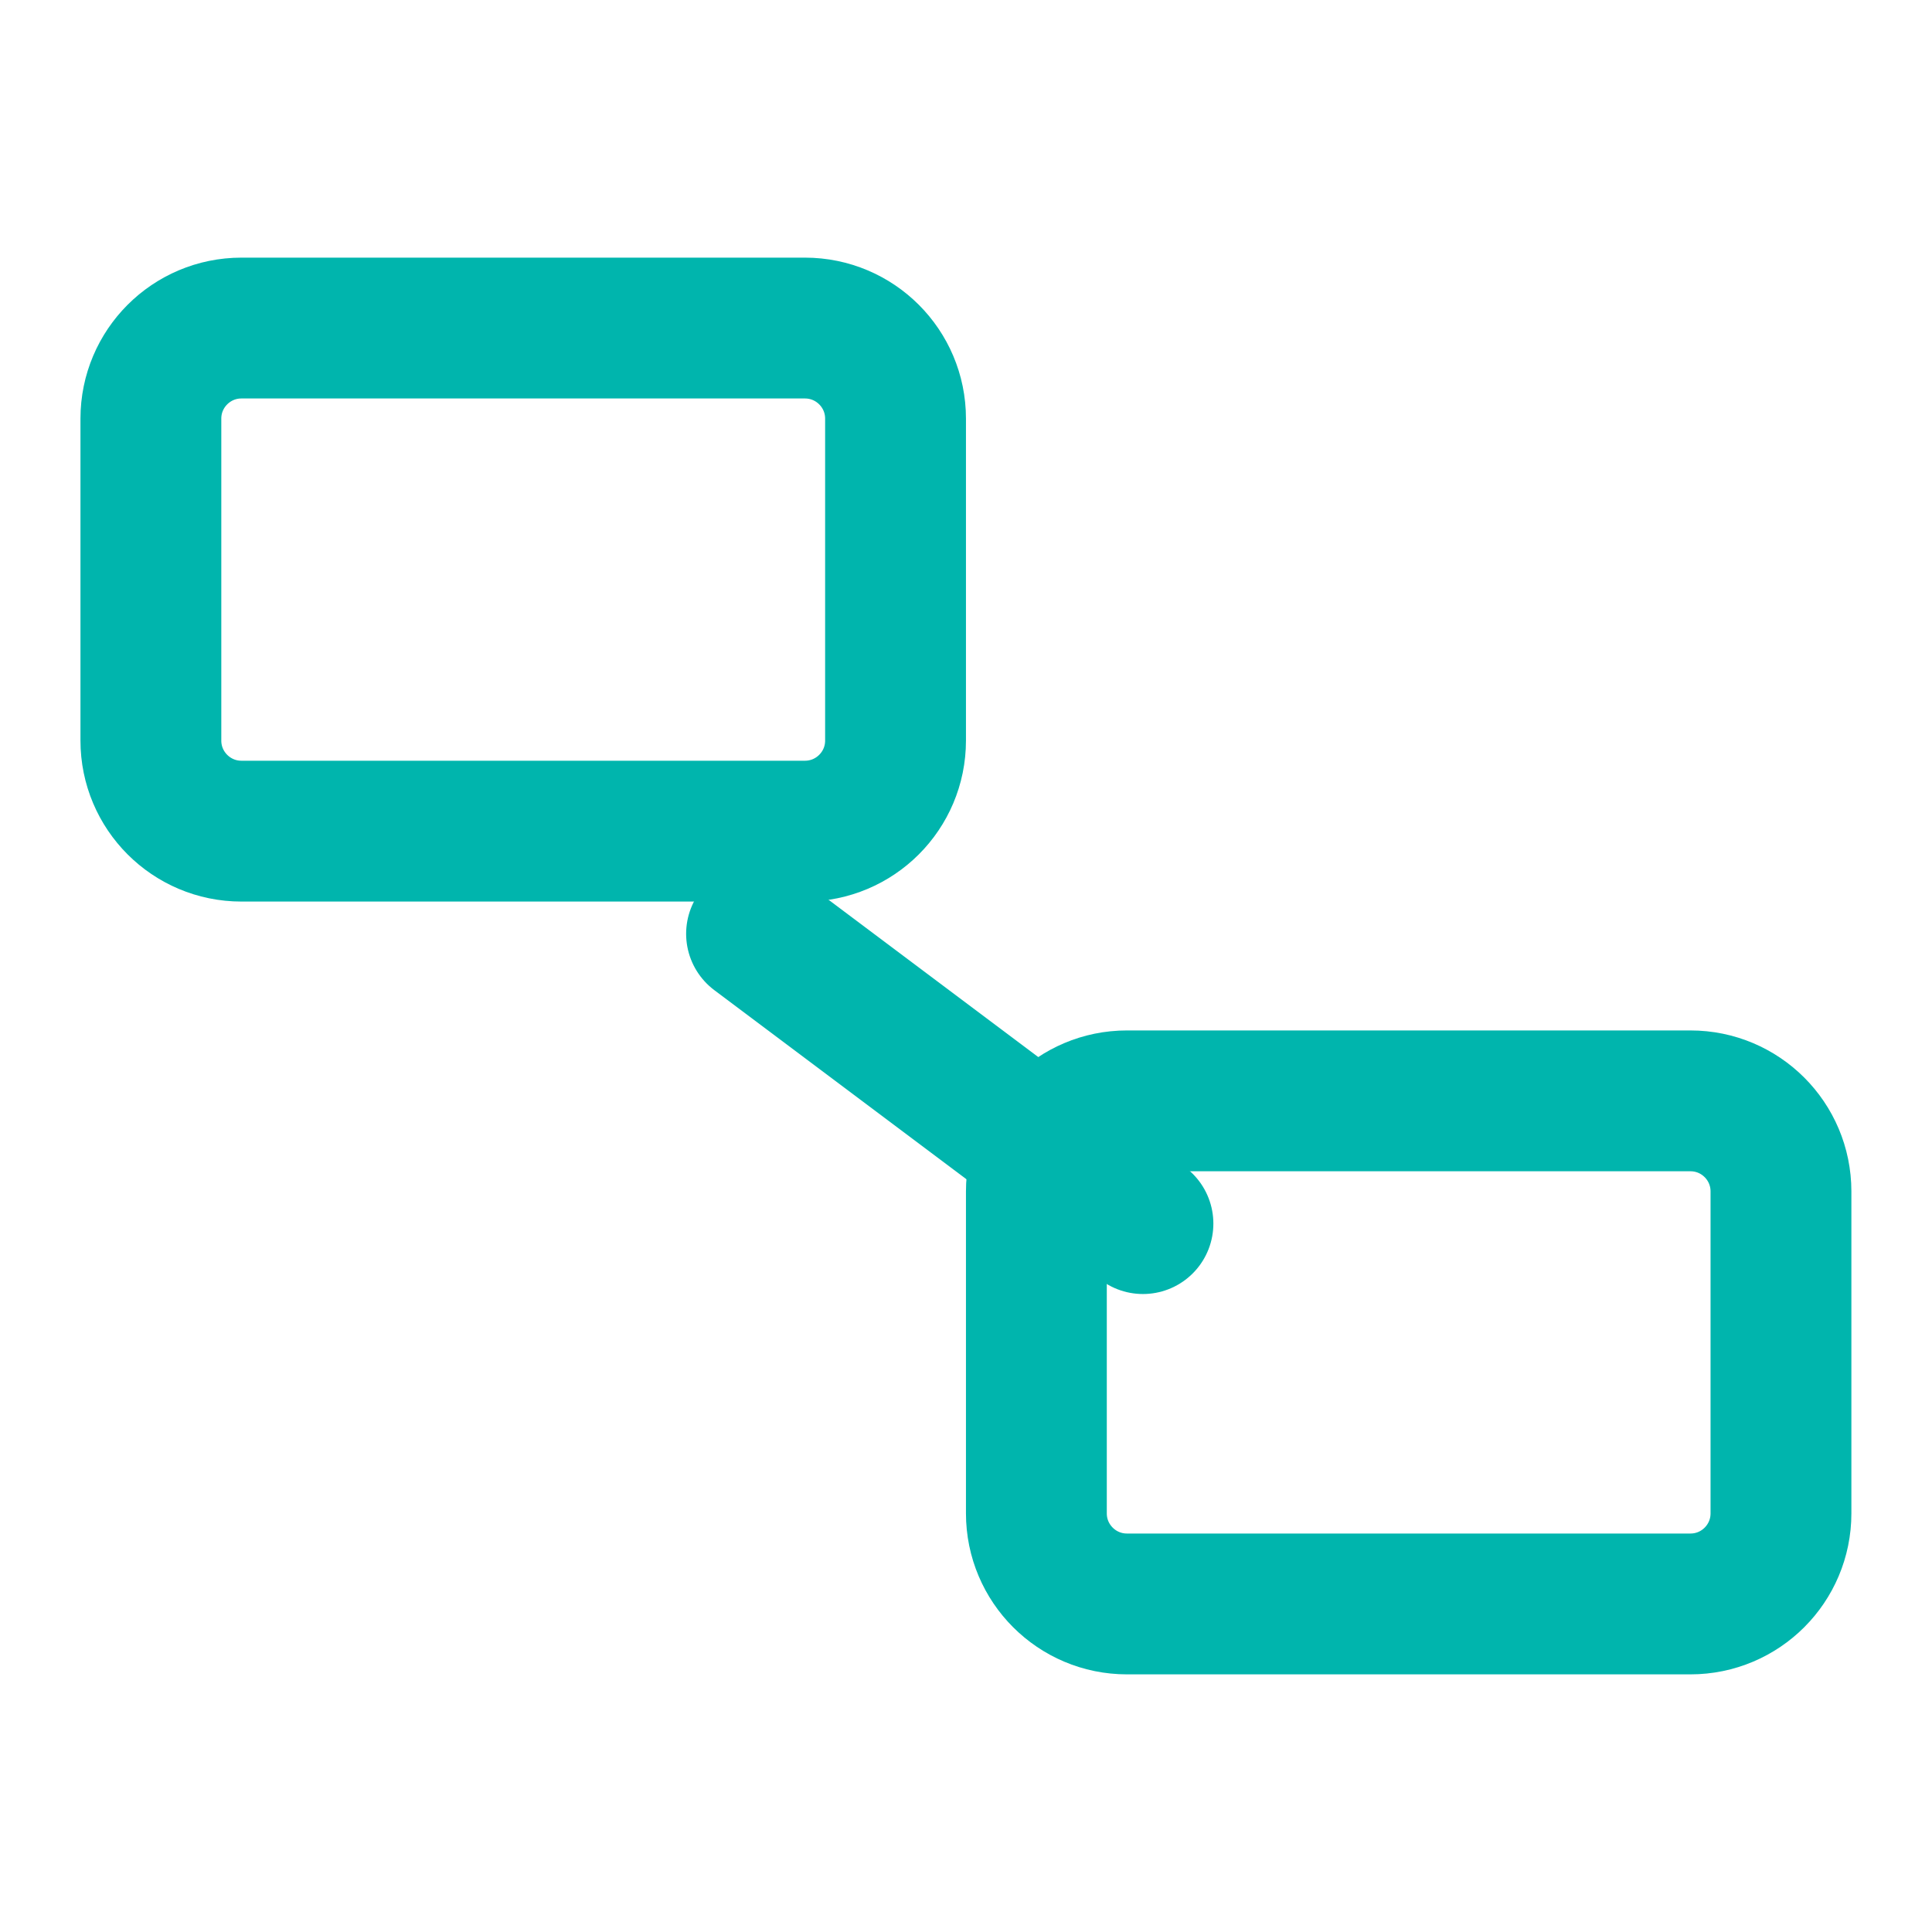
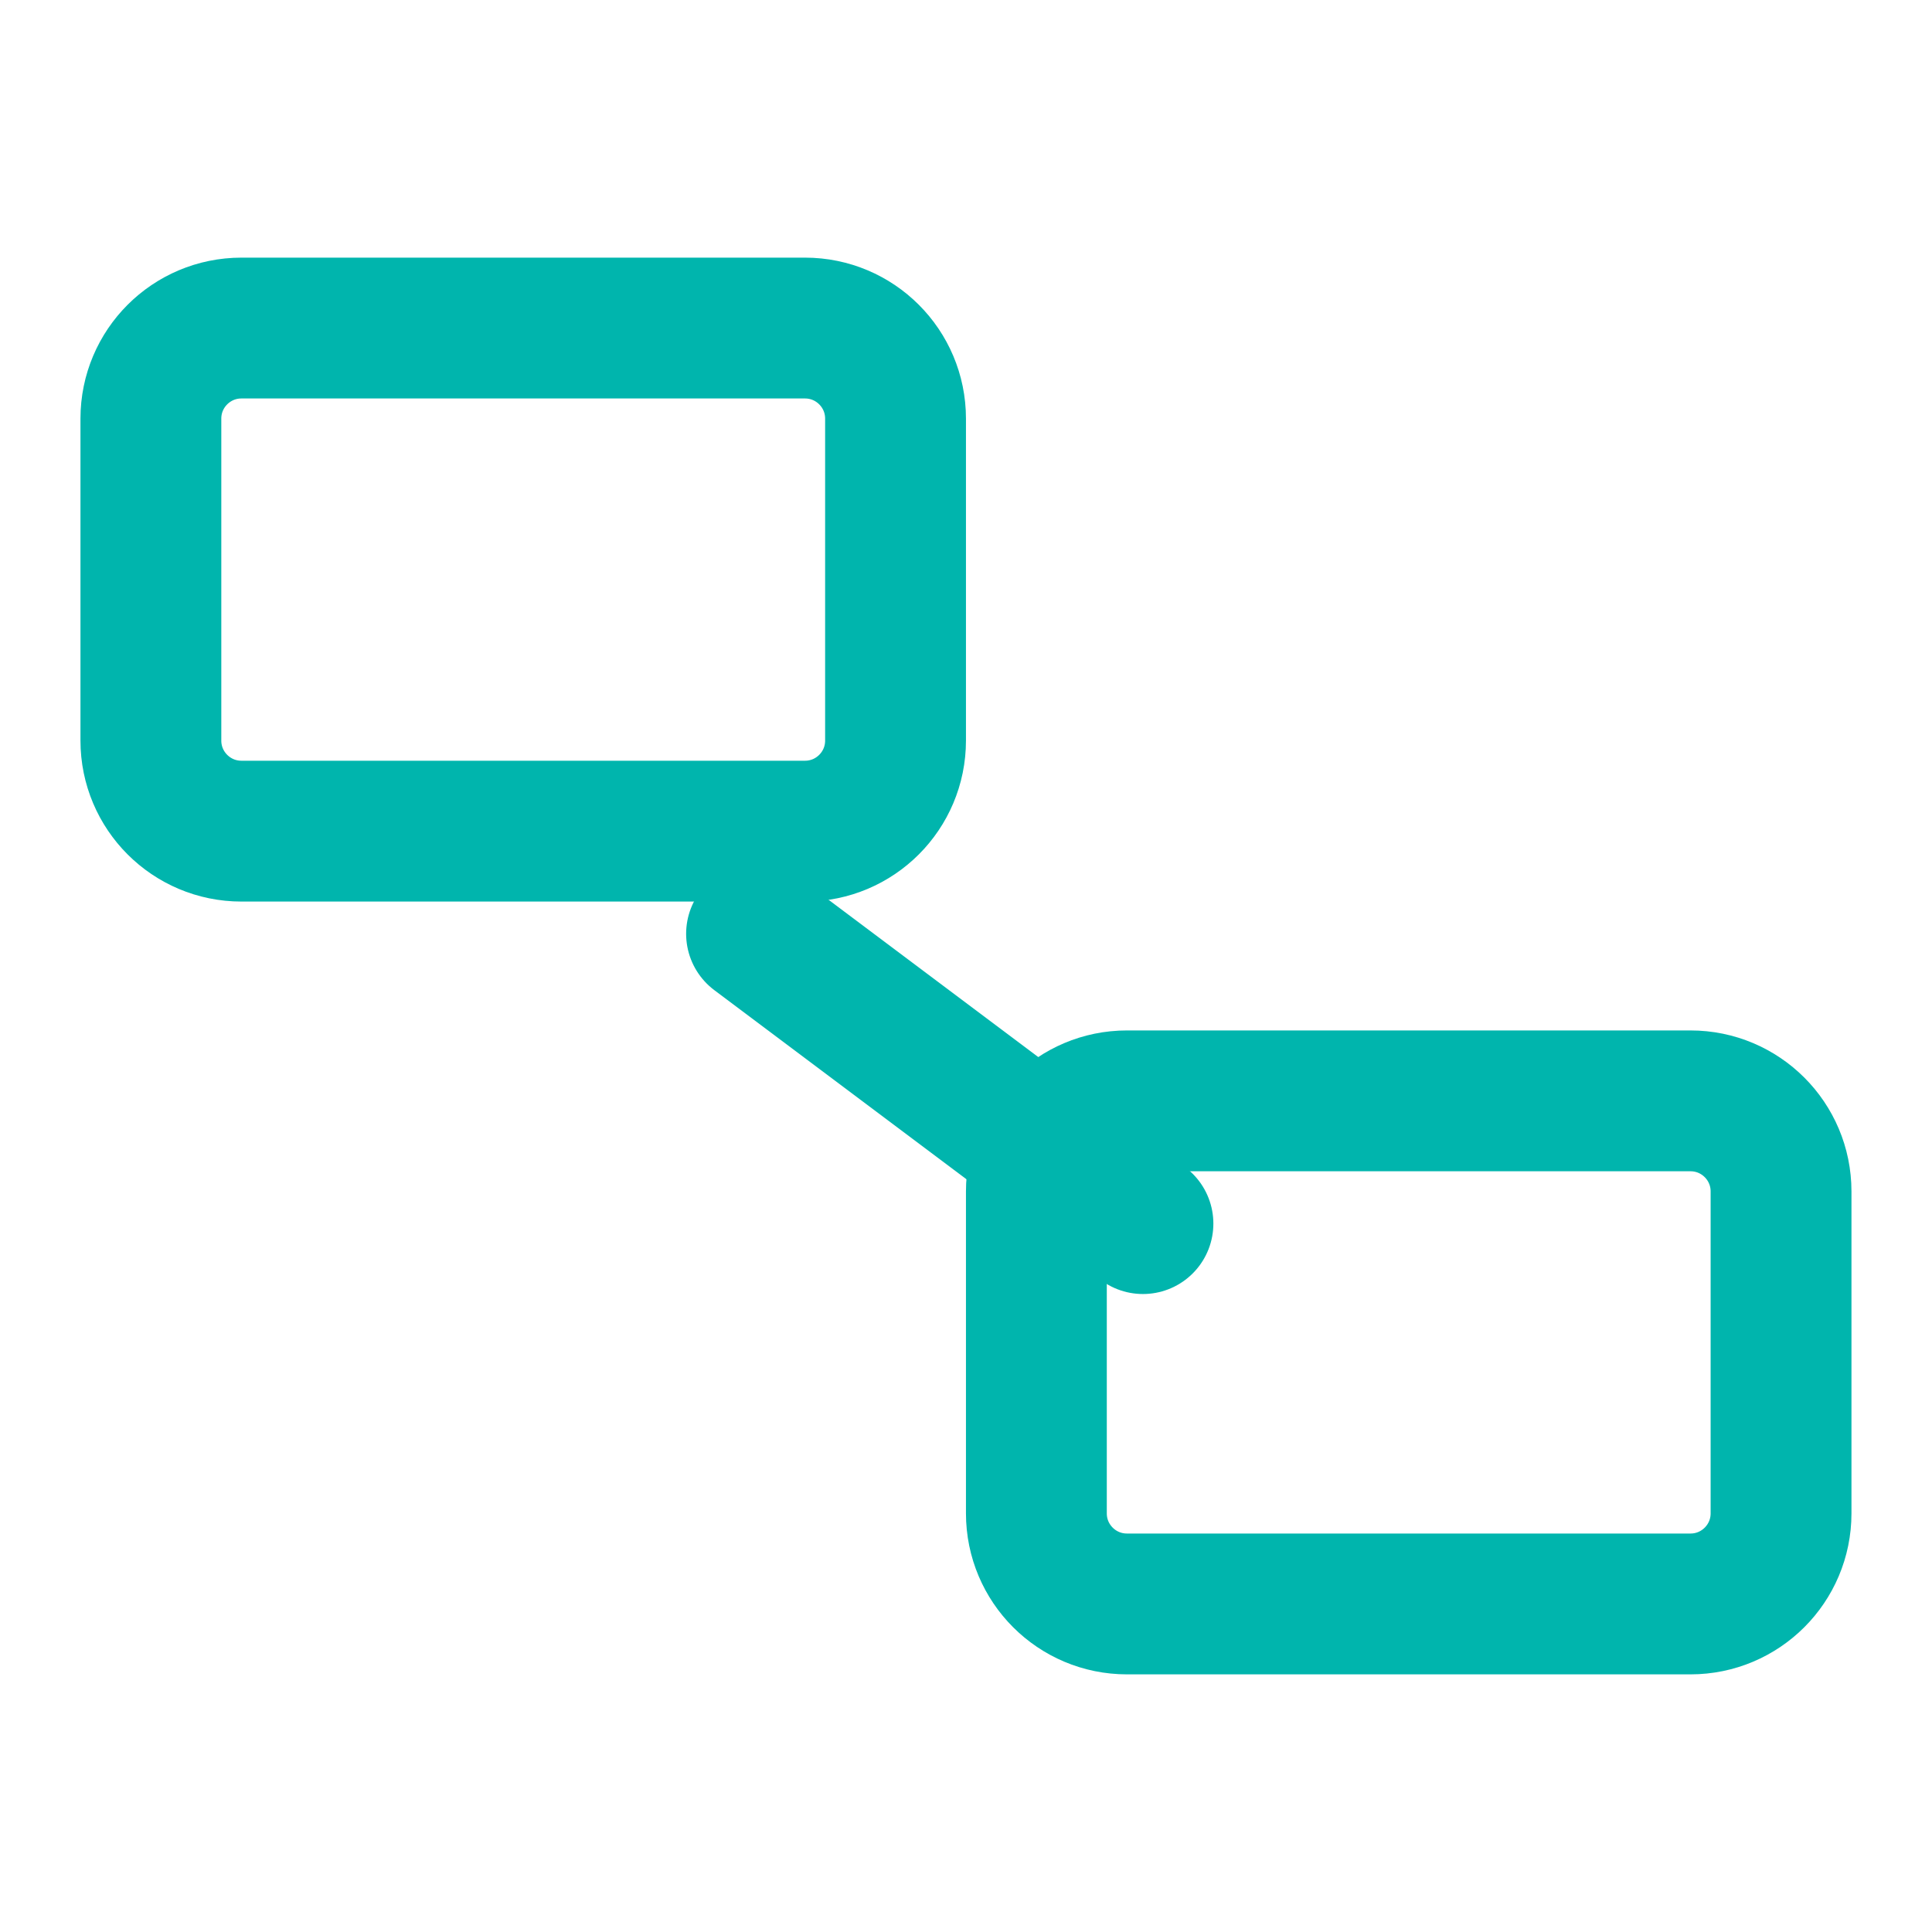
<svg xmlns="http://www.w3.org/2000/svg" preserveAspectRatio="none" overflow="visible" style="display: block;" width="25.2" height="25.2" viewBox="0 0 25.2 25.2" fill="none">
  <g id="icon">
-     <path id="Rectangle" d="M3.149 4.279H10.499C11.152 4.279 11.681 4.808 11.681 5.46V9.66C11.681 10.312 11.152 10.841 10.499 10.841H3.149C2.497 10.841 1.968 10.312 1.968 9.66V5.46C1.968 4.808 2.497 4.279 3.149 4.279Z" stroke-width="1.837" stroke="#00B5AD" />
-     <path id="Rectangle_2" d="M14.699 14.359H22.049C22.702 14.359 23.23 14.888 23.23 15.54V19.74C23.23 20.392 22.702 20.921 22.049 20.921H14.699C14.047 20.921 13.518 20.392 13.518 19.74V15.54C13.518 14.888 14.047 14.359 14.699 14.359Z" stroke-width="1.837" stroke="#00B5AD" />
+     <rect id="Rectangle" x="1.968" y="4.279" width="9.713" height="6.562" rx="1.181" stroke-width="1.837" stroke="#00B5AD" />
+     <rect id="Rectangle_2" x="13.518" y="14.359" width="9.713" height="6.562" rx="1.181" stroke-width="1.837" stroke="#00B5AD" />
    <path id="Vector" d="M9.868 12.18L14.908 15.96" stroke-width="1.837" stroke-linecap="round" stroke-linejoin="round" stroke="#00B5AD" />
  </g>
</svg>
